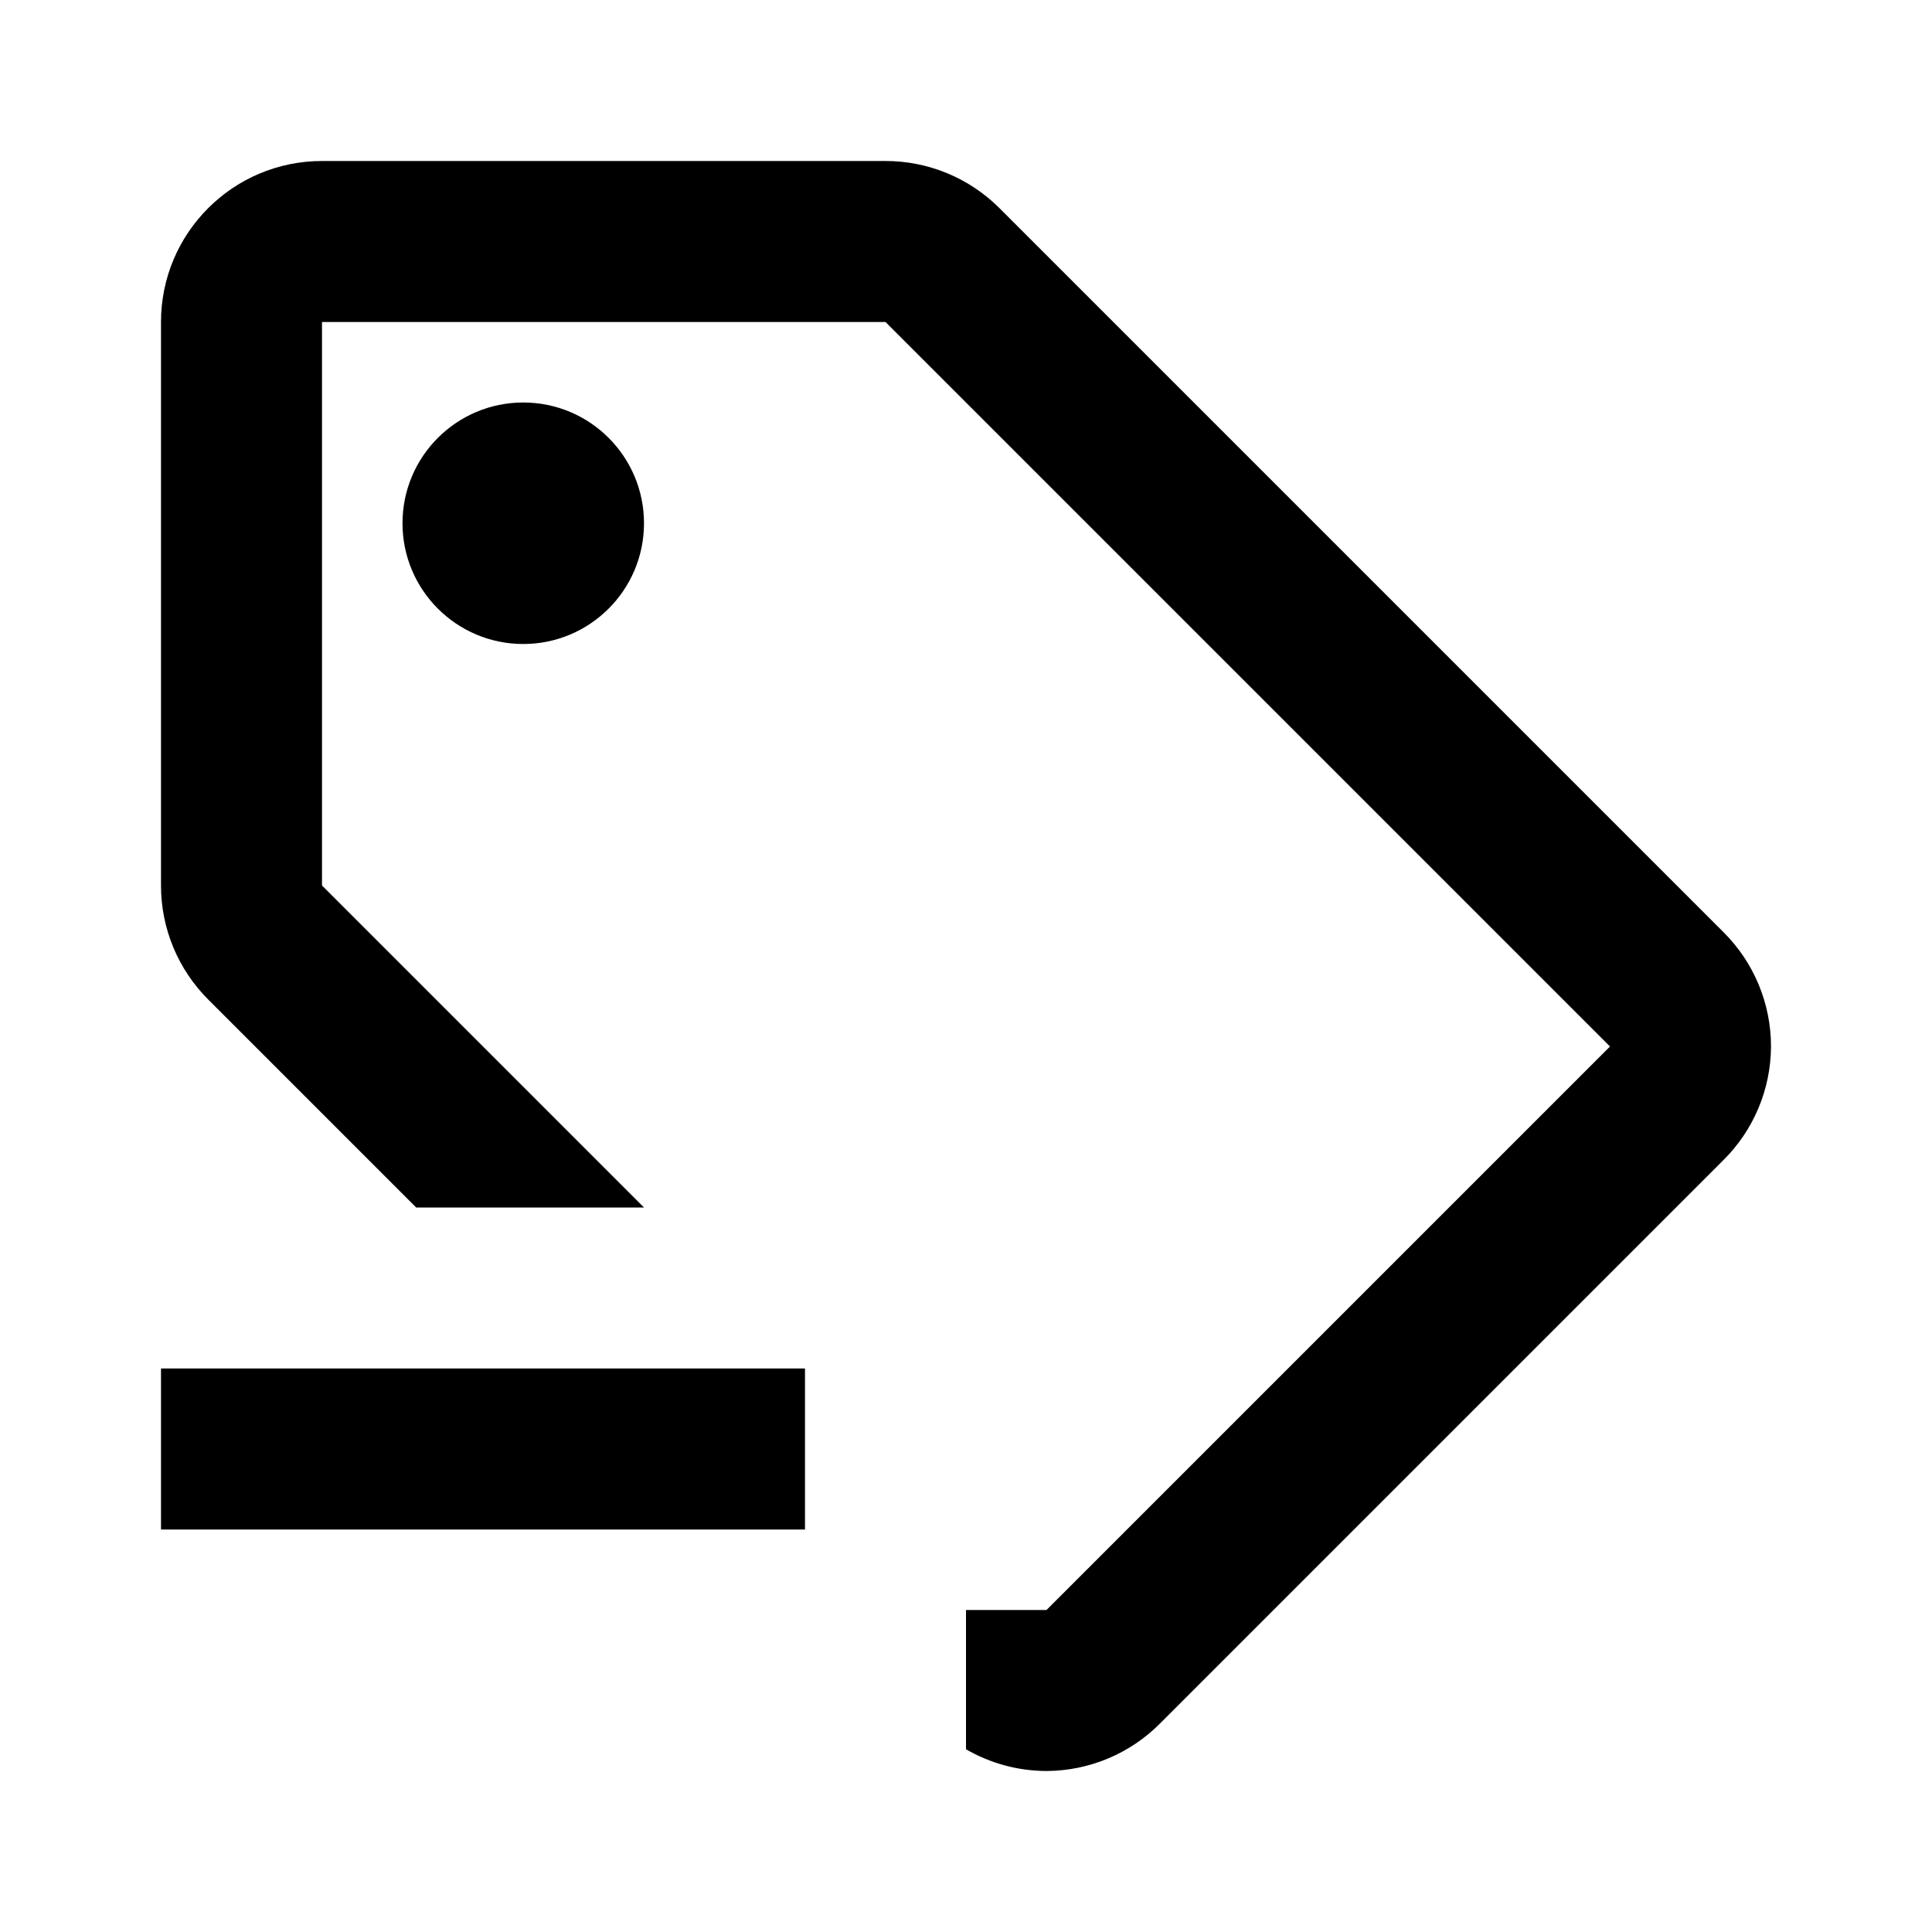
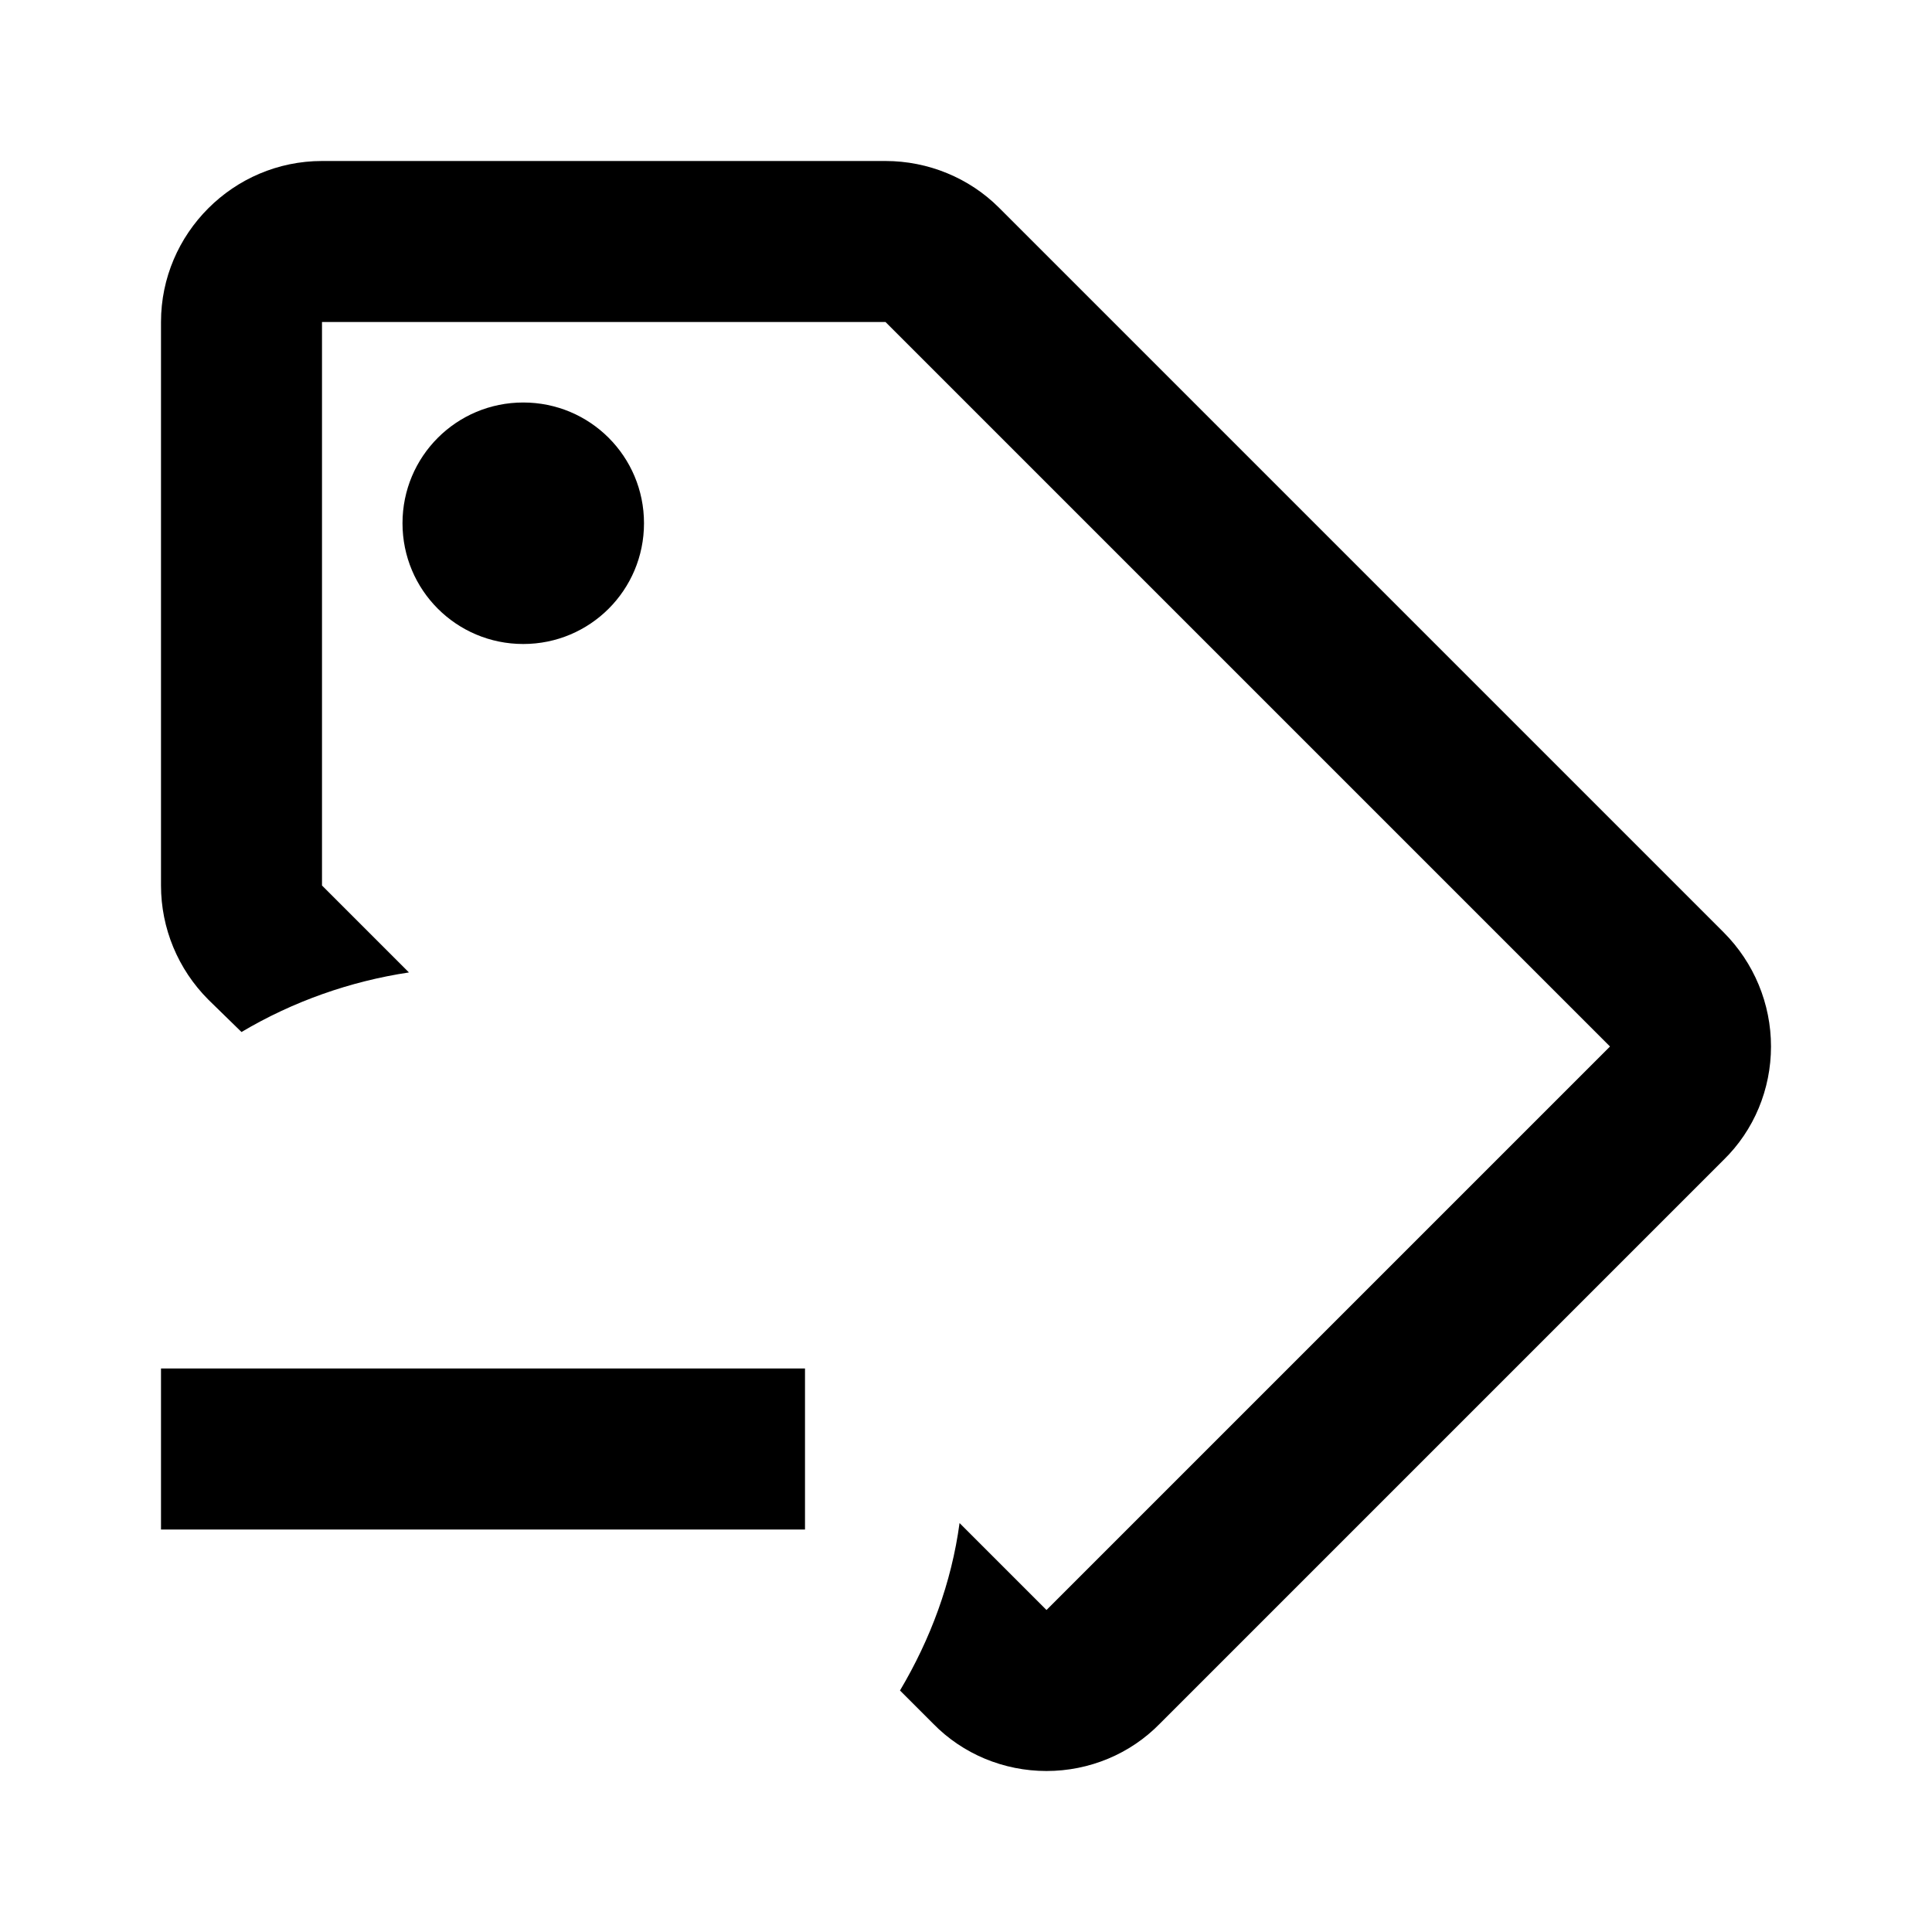
<svg xmlns="http://www.w3.org/2000/svg" version="1.1" id="mdi-tag-minus-outline" width="24" height="24" viewBox="0 0 24 24">
-   <path d="M6.5 5A1.5 1.5 0 1 0 8 6.5A1.5 1.5 0 0 0 6.5 5M6.5 5A1.5 1.5 0 1 0 8 6.5A1.5 1.5 0 0 0 6.5 5M21.41 11.58L12.41 2.58A2 2 0 0 0 11 2H4A2 2 0 0 0 2 4V11A2 2 0 0 0 2.59 12.42L5.17 15H8L4 11V4H11L20 13L13 20H12V21.73A2 2 0 0 0 13 22A2 2 0 0 0 14.41 21.41L21.41 14.41A2 2 0 0 0 22 13A2 2 0 0 0 21.41 11.58M5 6.5A1.5 1.5 0 1 0 6.5 5A1.5 1.5 0 0 0 5 6.5M10 19H2V17H10Z" />
+   <path d="M6.5 5C5.67 5 5 5.67 5 6.5S5.67 8 6.5 8 8 7.33 8 6.5 7.33 5 6.5 5M6.5 5C5.67 5 5 5.67 5 6.5S5.67 8 6.5 8 8 7.33 8 6.5 7.33 5 6.5 5M21.41 11.58L12.41 2.58C12.04 2.21 11.53 2 11 2H4C2.9 2 2 2.9 2 4V11C2 11.53 2.21 12.04 2.59 12.42L3 12.82C3.64 12.44 4.35 12.19 5.08 12.08L4 11V4H11L20 13L13 20L11.92 18.92C11.82 19.66 11.56 20.36 11.18 21L11.59 21.41C11.96 21.79 12.47 22 13 22C13.53 22 14.04 21.79 14.41 21.41L21.41 14.41C21.79 14.04 22 13.53 22 13C22 12.47 21.79 11.96 21.41 11.58M6.5 5C5.67 5 5 5.67 5 6.5S5.67 8 6.5 8 8 7.33 8 6.5 7.33 5 6.5 5M10 19H2V17H10V19Z" />
</svg>
